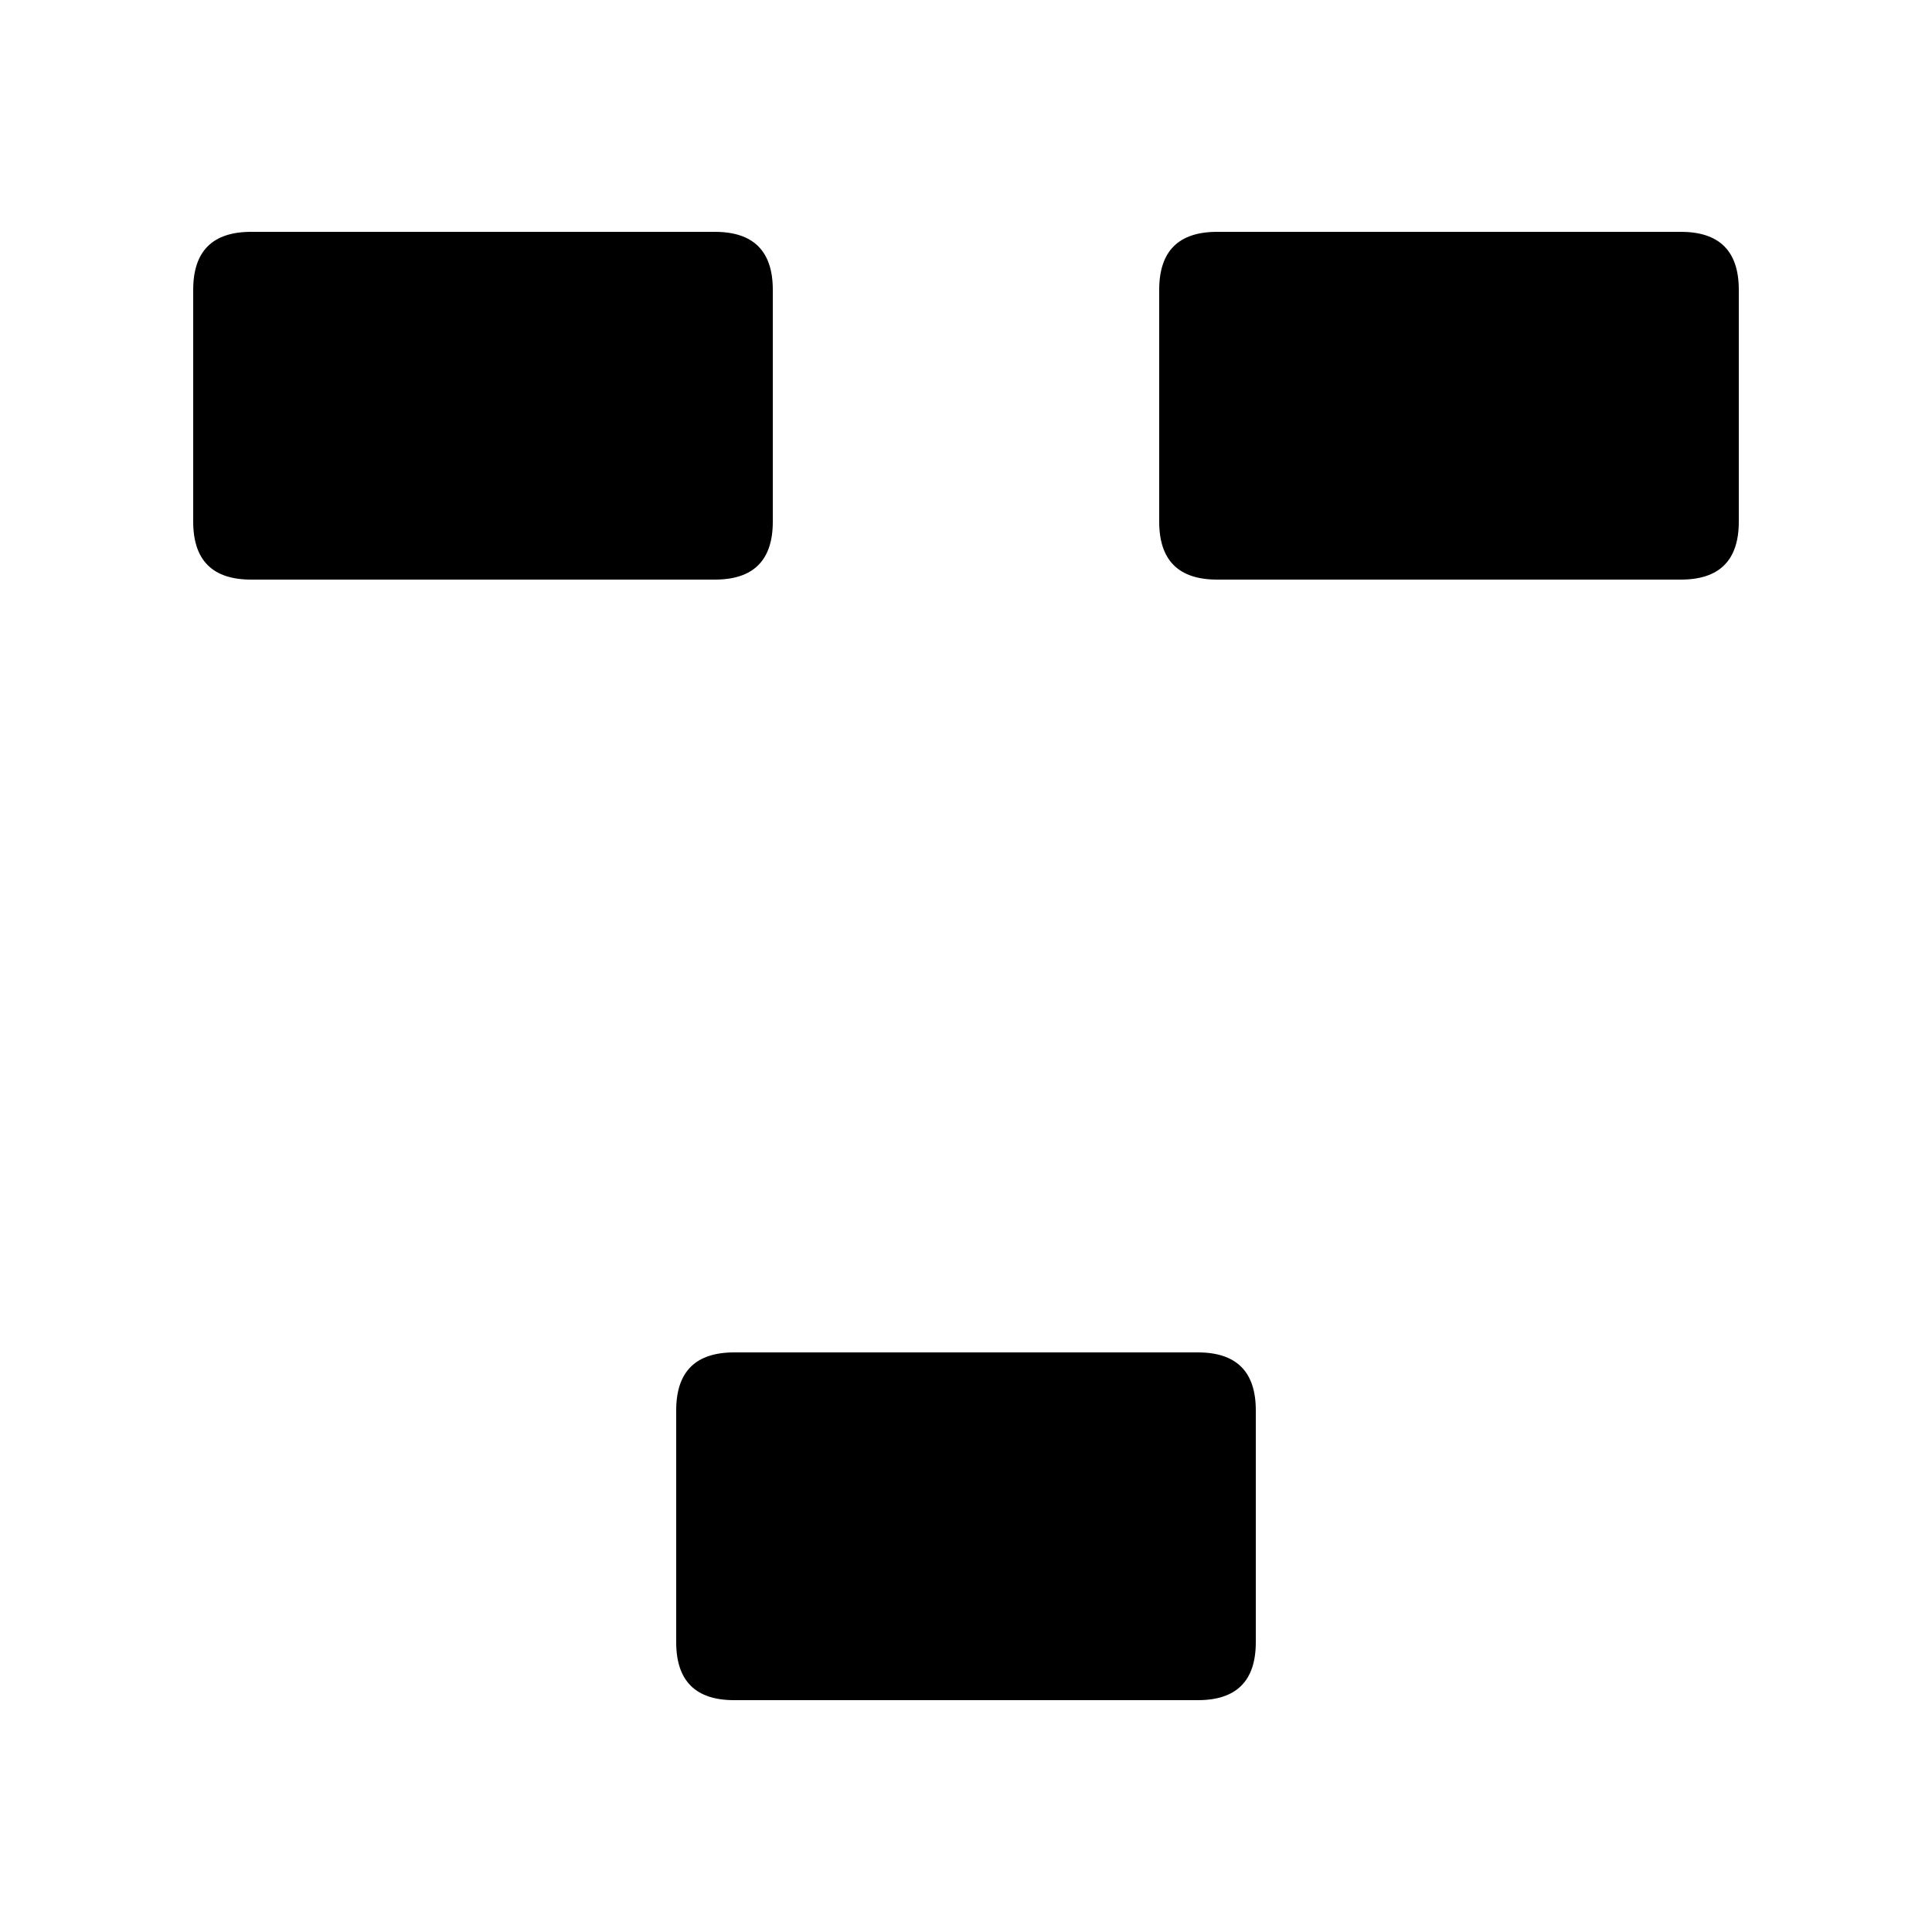
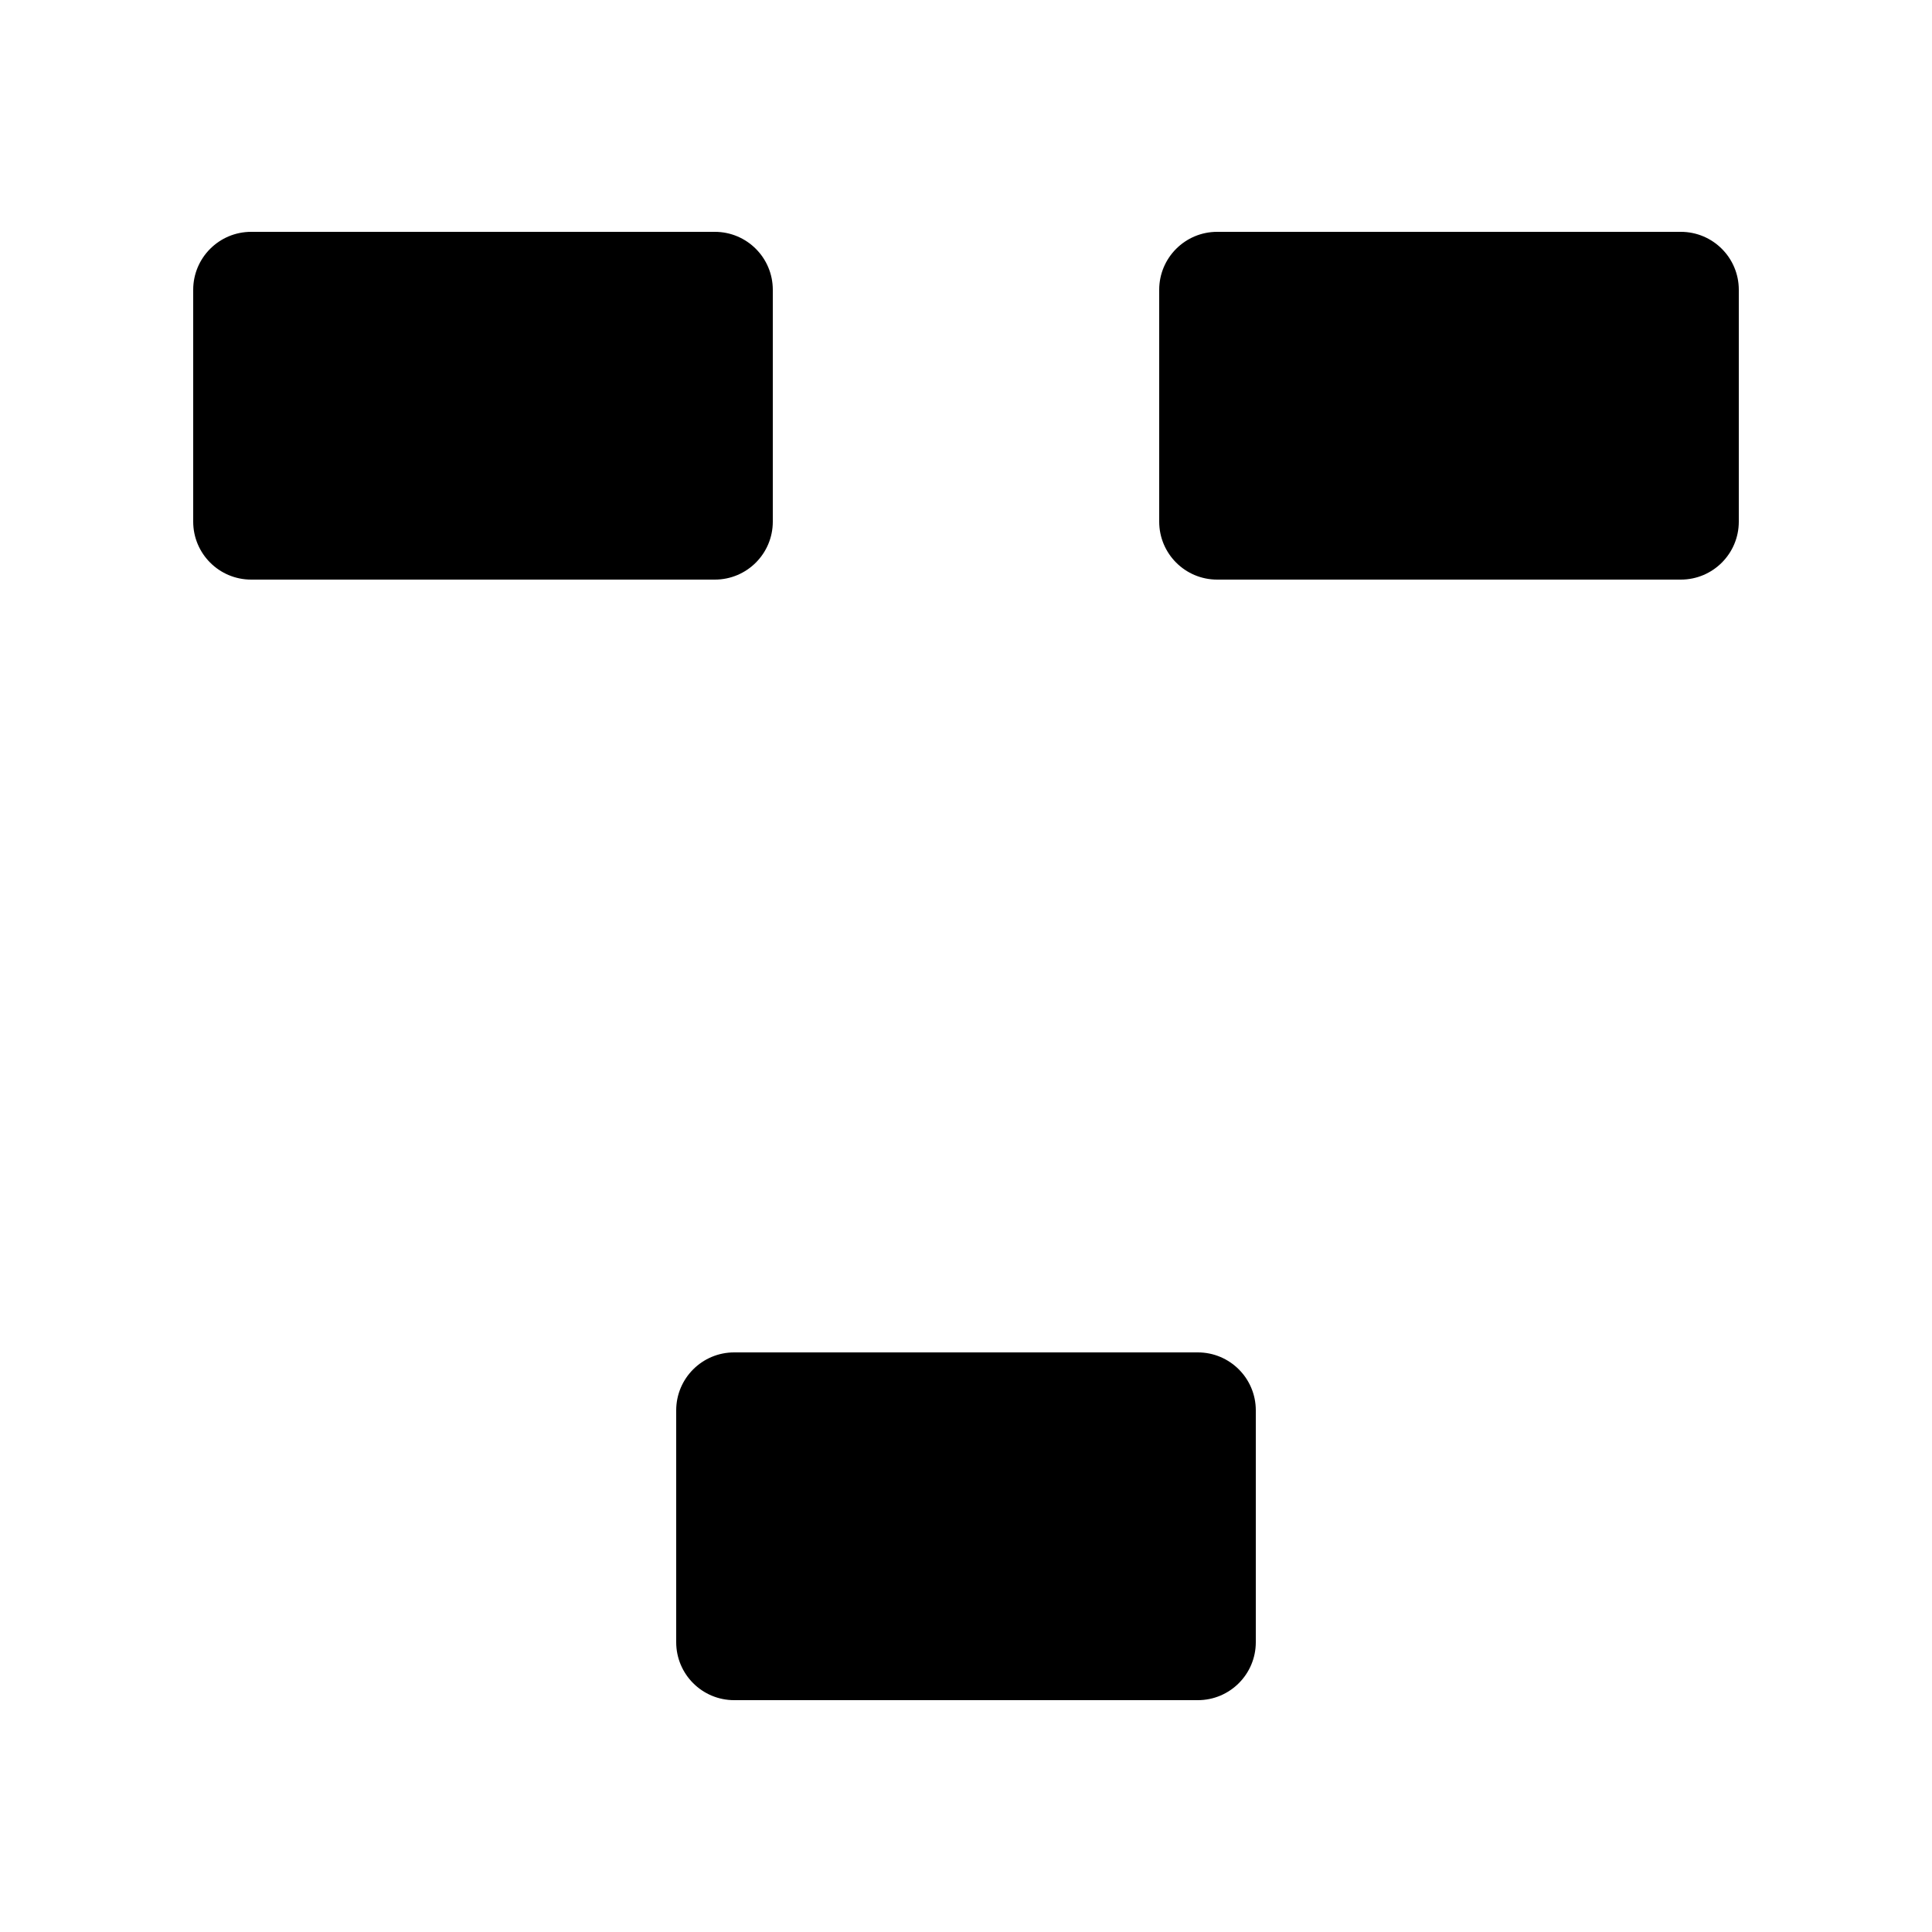
<svg xmlns="http://www.w3.org/2000/svg" viewBox="0 0 1000 1000">
-   <path d="M100 150 Q100 120 130 120 H370 Q400 120 400 150 V270 Q400 300 370 300 H130 Q100 300 100 270 Z" />
-   <path d="M600 150 Q600 120 630 120 H870 Q900 120 900 150 V270 Q900 300 870 300 H630 Q600 300 600 270 Z" />
-   <path d="M350 730 Q350 700 380 700 H620 Q650 700 650 730 V850 Q650 880 620 880 H380 Q350 880 350 850 Z" />
+   <path d="M130 120H370C386.569 120 400 133.431 400 150V270C400 286.569 386.569 300 370 300H130C113.431 300 100 286.569 100 270V150C100 133.431 113.431 120 130 120Z" />
+   <path d="M630 120H870C886.569 120 900 133.431 900 150V270C900 286.569 886.569 300 870 300H630C613.431 300 600 286.569 600 270V150C600 133.431 613.431 120 630 120Z" />
+   <path d="M380 700H620C636.569 700 650 713.431 650 730V850C650 866.569 636.569 880 620 880H380C363.431 880 350 866.569 350 850V730C350 713.431 363.431 700 380 700Z" />
</svg>
